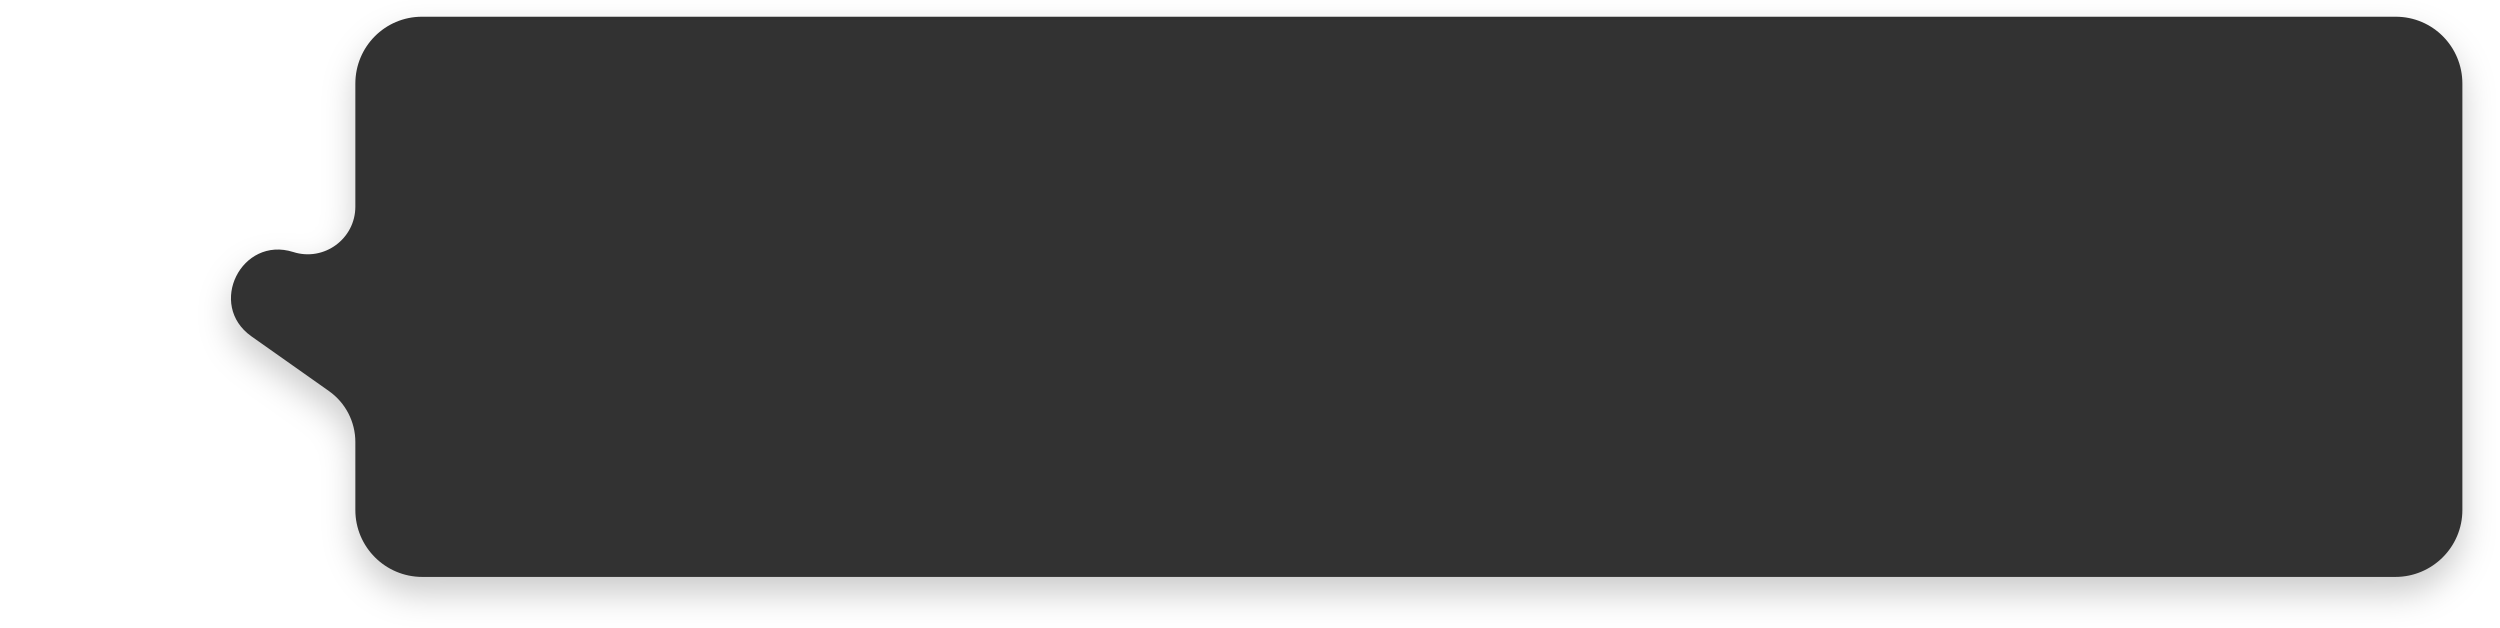
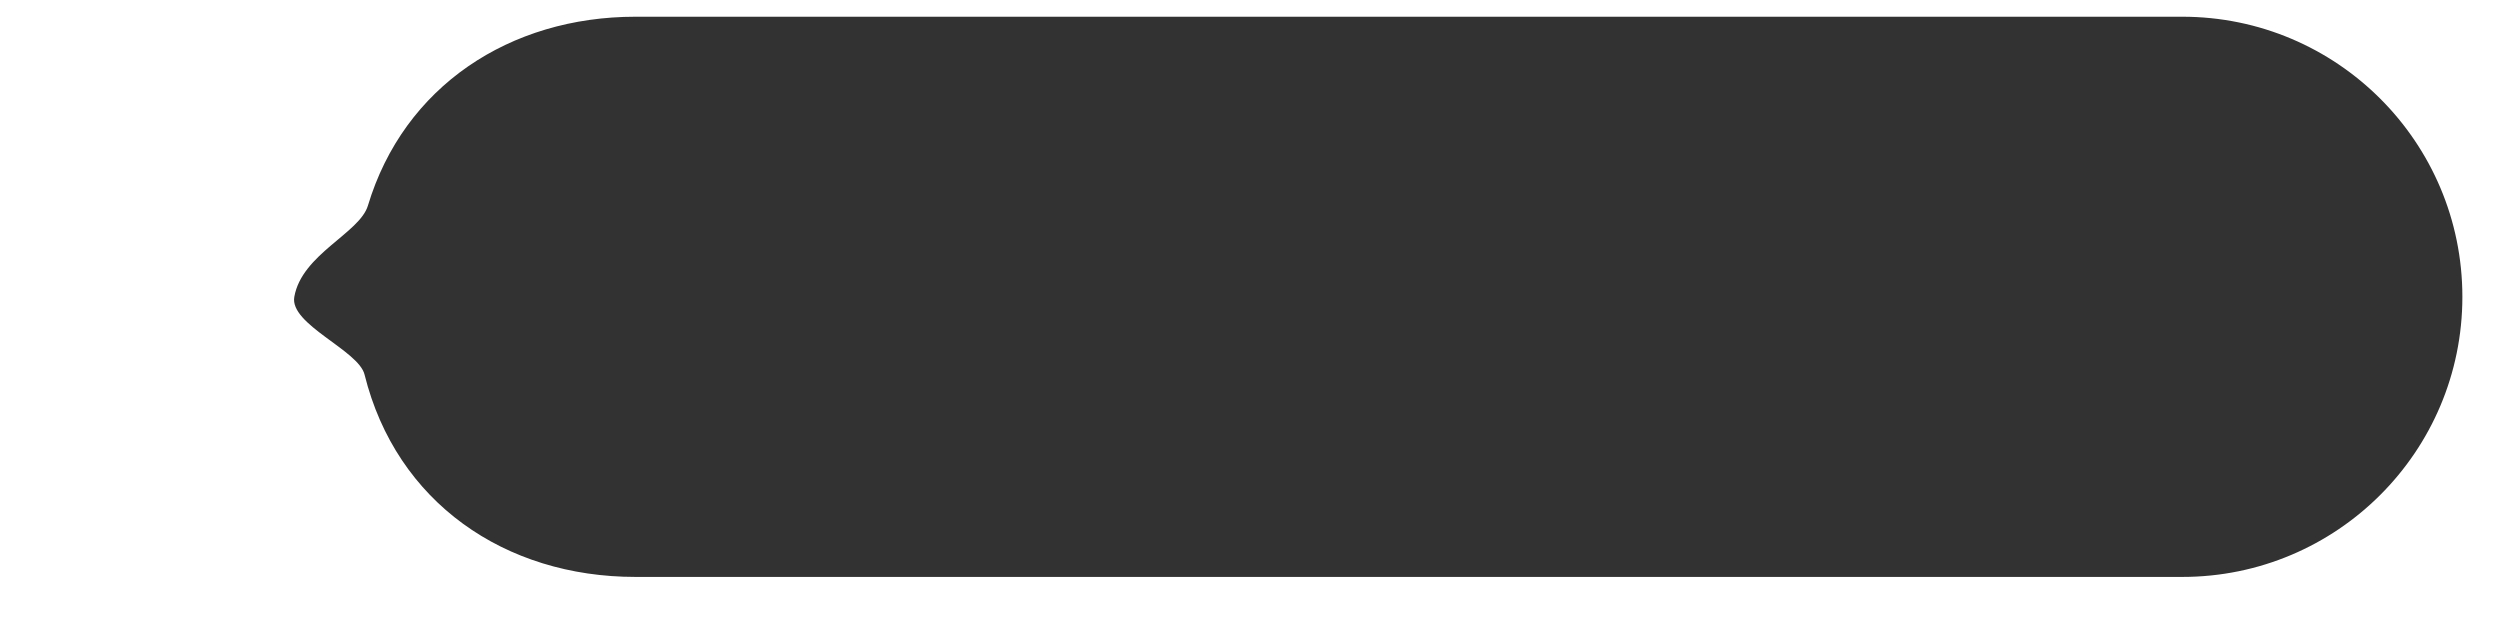
- <svg xmlns="http://www.w3.org/2000/svg" width="299" height="75" viewBox="0 0 299 75" fill="none">
-   <g filter="url(#filter0_d)">
-     <path d="M294.5 61V10C294.5 5.582 290.949 2 286.531 2H162H50.468C46.05 2 42.5 5.582 42.5 10V24.714C42.5 28.568 38.752 31.31 35.079 30.143C28.875 28.172 24.751 36.471 30.07 40.226L39.345 46.773C41.323 48.169 42.5 50.44 42.5 52.862V61C42.5 65.418 46.09 69 50.509 69H286.486C290.904 69 294.5 65.418 294.5 61Z" fill="#323232" />
+ <svg xmlns="http://www.w3.org/2000/svg" version="1.1" id="Layer_1" x="0px" y="0px" viewBox="0 0 299 75" style="enable-background:new 0 0 299 75;" xml:space="preserve">
+   <style type="text/css">
+ 	.st0{fill:#323232;}
+ </style>
+   <g>
+     <path class="st0" d="M76,69h185c18.5,0,33.5-15,33.5-33.5v0C294.5,17,279.5,2,261,2H76c-15,0-27.7,8.3-32,22.6   c-1,3.3-7.9,5.8-8.8,10.9c-0.6,3.3,7.7,6.4,8.4,9.3C47.4,60.1,60.4,69,76,69z" />
  </g>
-   <defs>
-     <filter id="filter0_d" x="23.623" y="0" width="274.877" height="75" filterUnits="userSpaceOnUse" color-interpolation-filters="sRGB">
-       <feFlood flood-opacity="0" result="BackgroundImageFix" />
-       <feColorMatrix in="SourceAlpha" type="matrix" values="0 0 0 0 0 0 0 0 0 0 0 0 0 0 0 0 0 0 127 0" />
-       <feOffset dy="2" />
-       <feGaussianBlur stdDeviation="2" />
-       <feColorMatrix type="matrix" values="0 0 0 0 0 0 0 0 0 0 0 0 0 0 0 0 0 0 0.2 0" />
-       <feBlend mode="normal" in2="BackgroundImageFix" result="effect1_dropShadow" />
-       <feBlend mode="normal" in="SourceGraphic" in2="effect1_dropShadow" result="shape" />
-     </filter>
-   </defs>
</svg>
